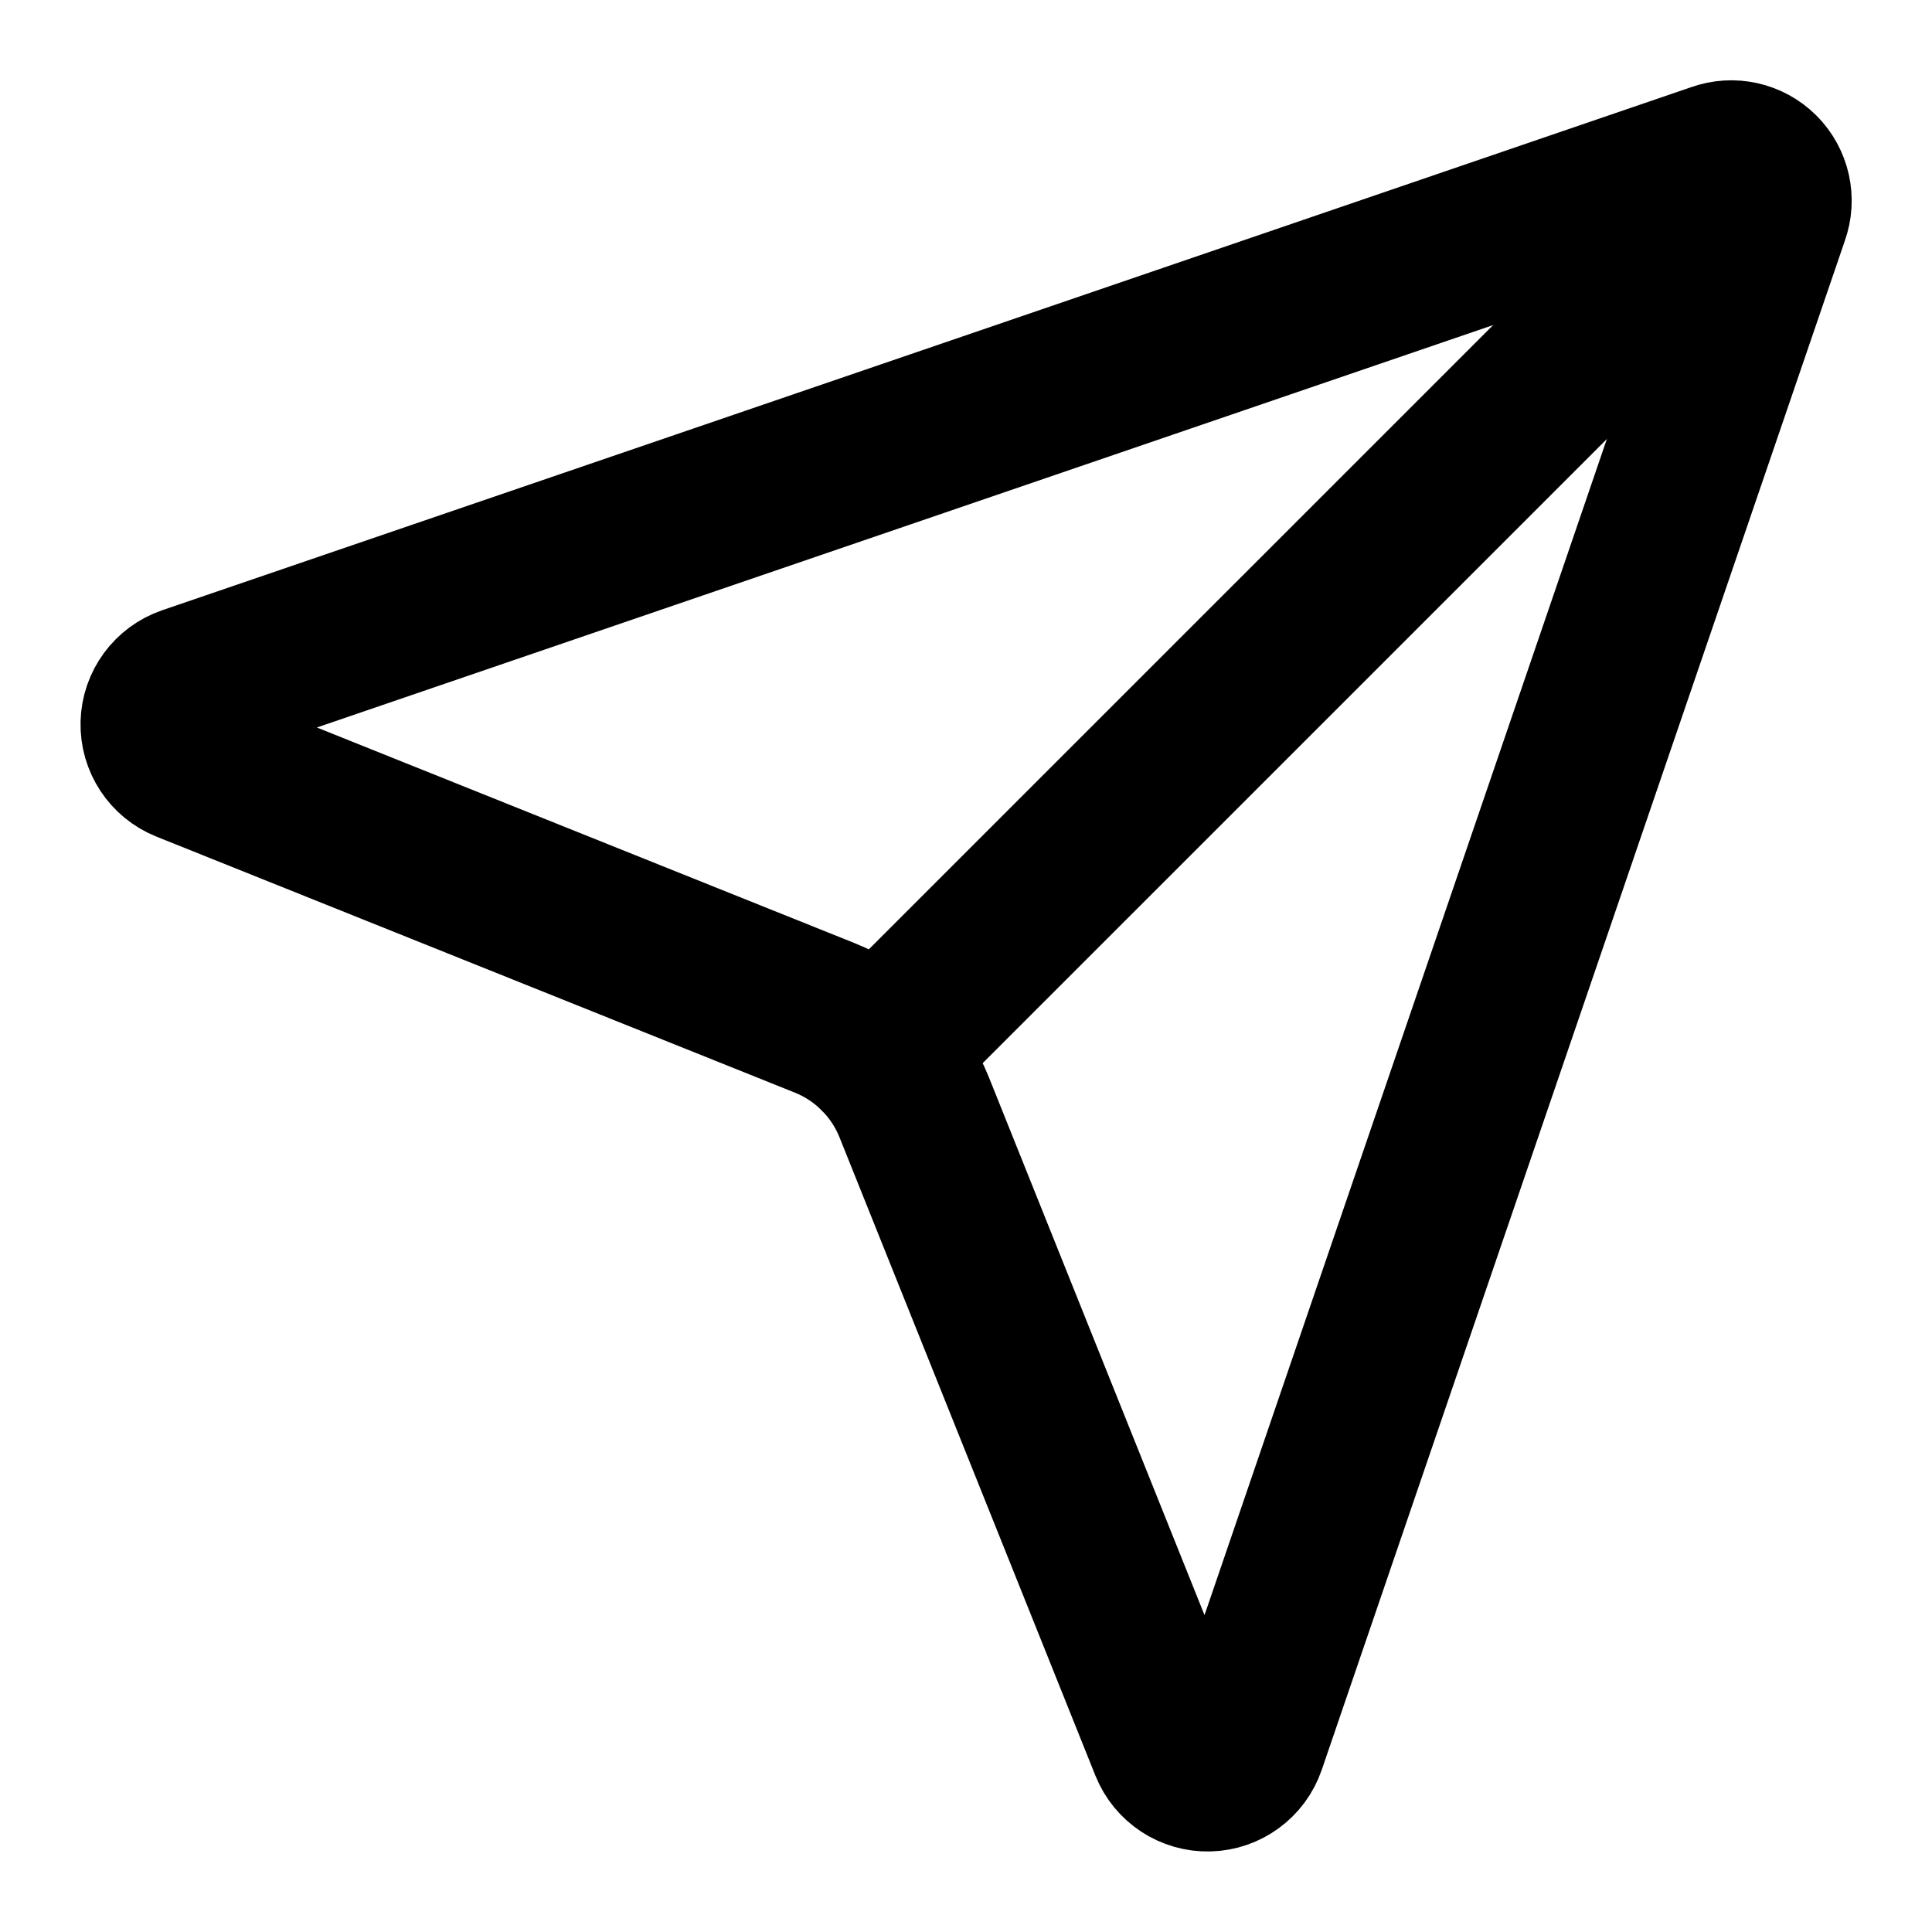
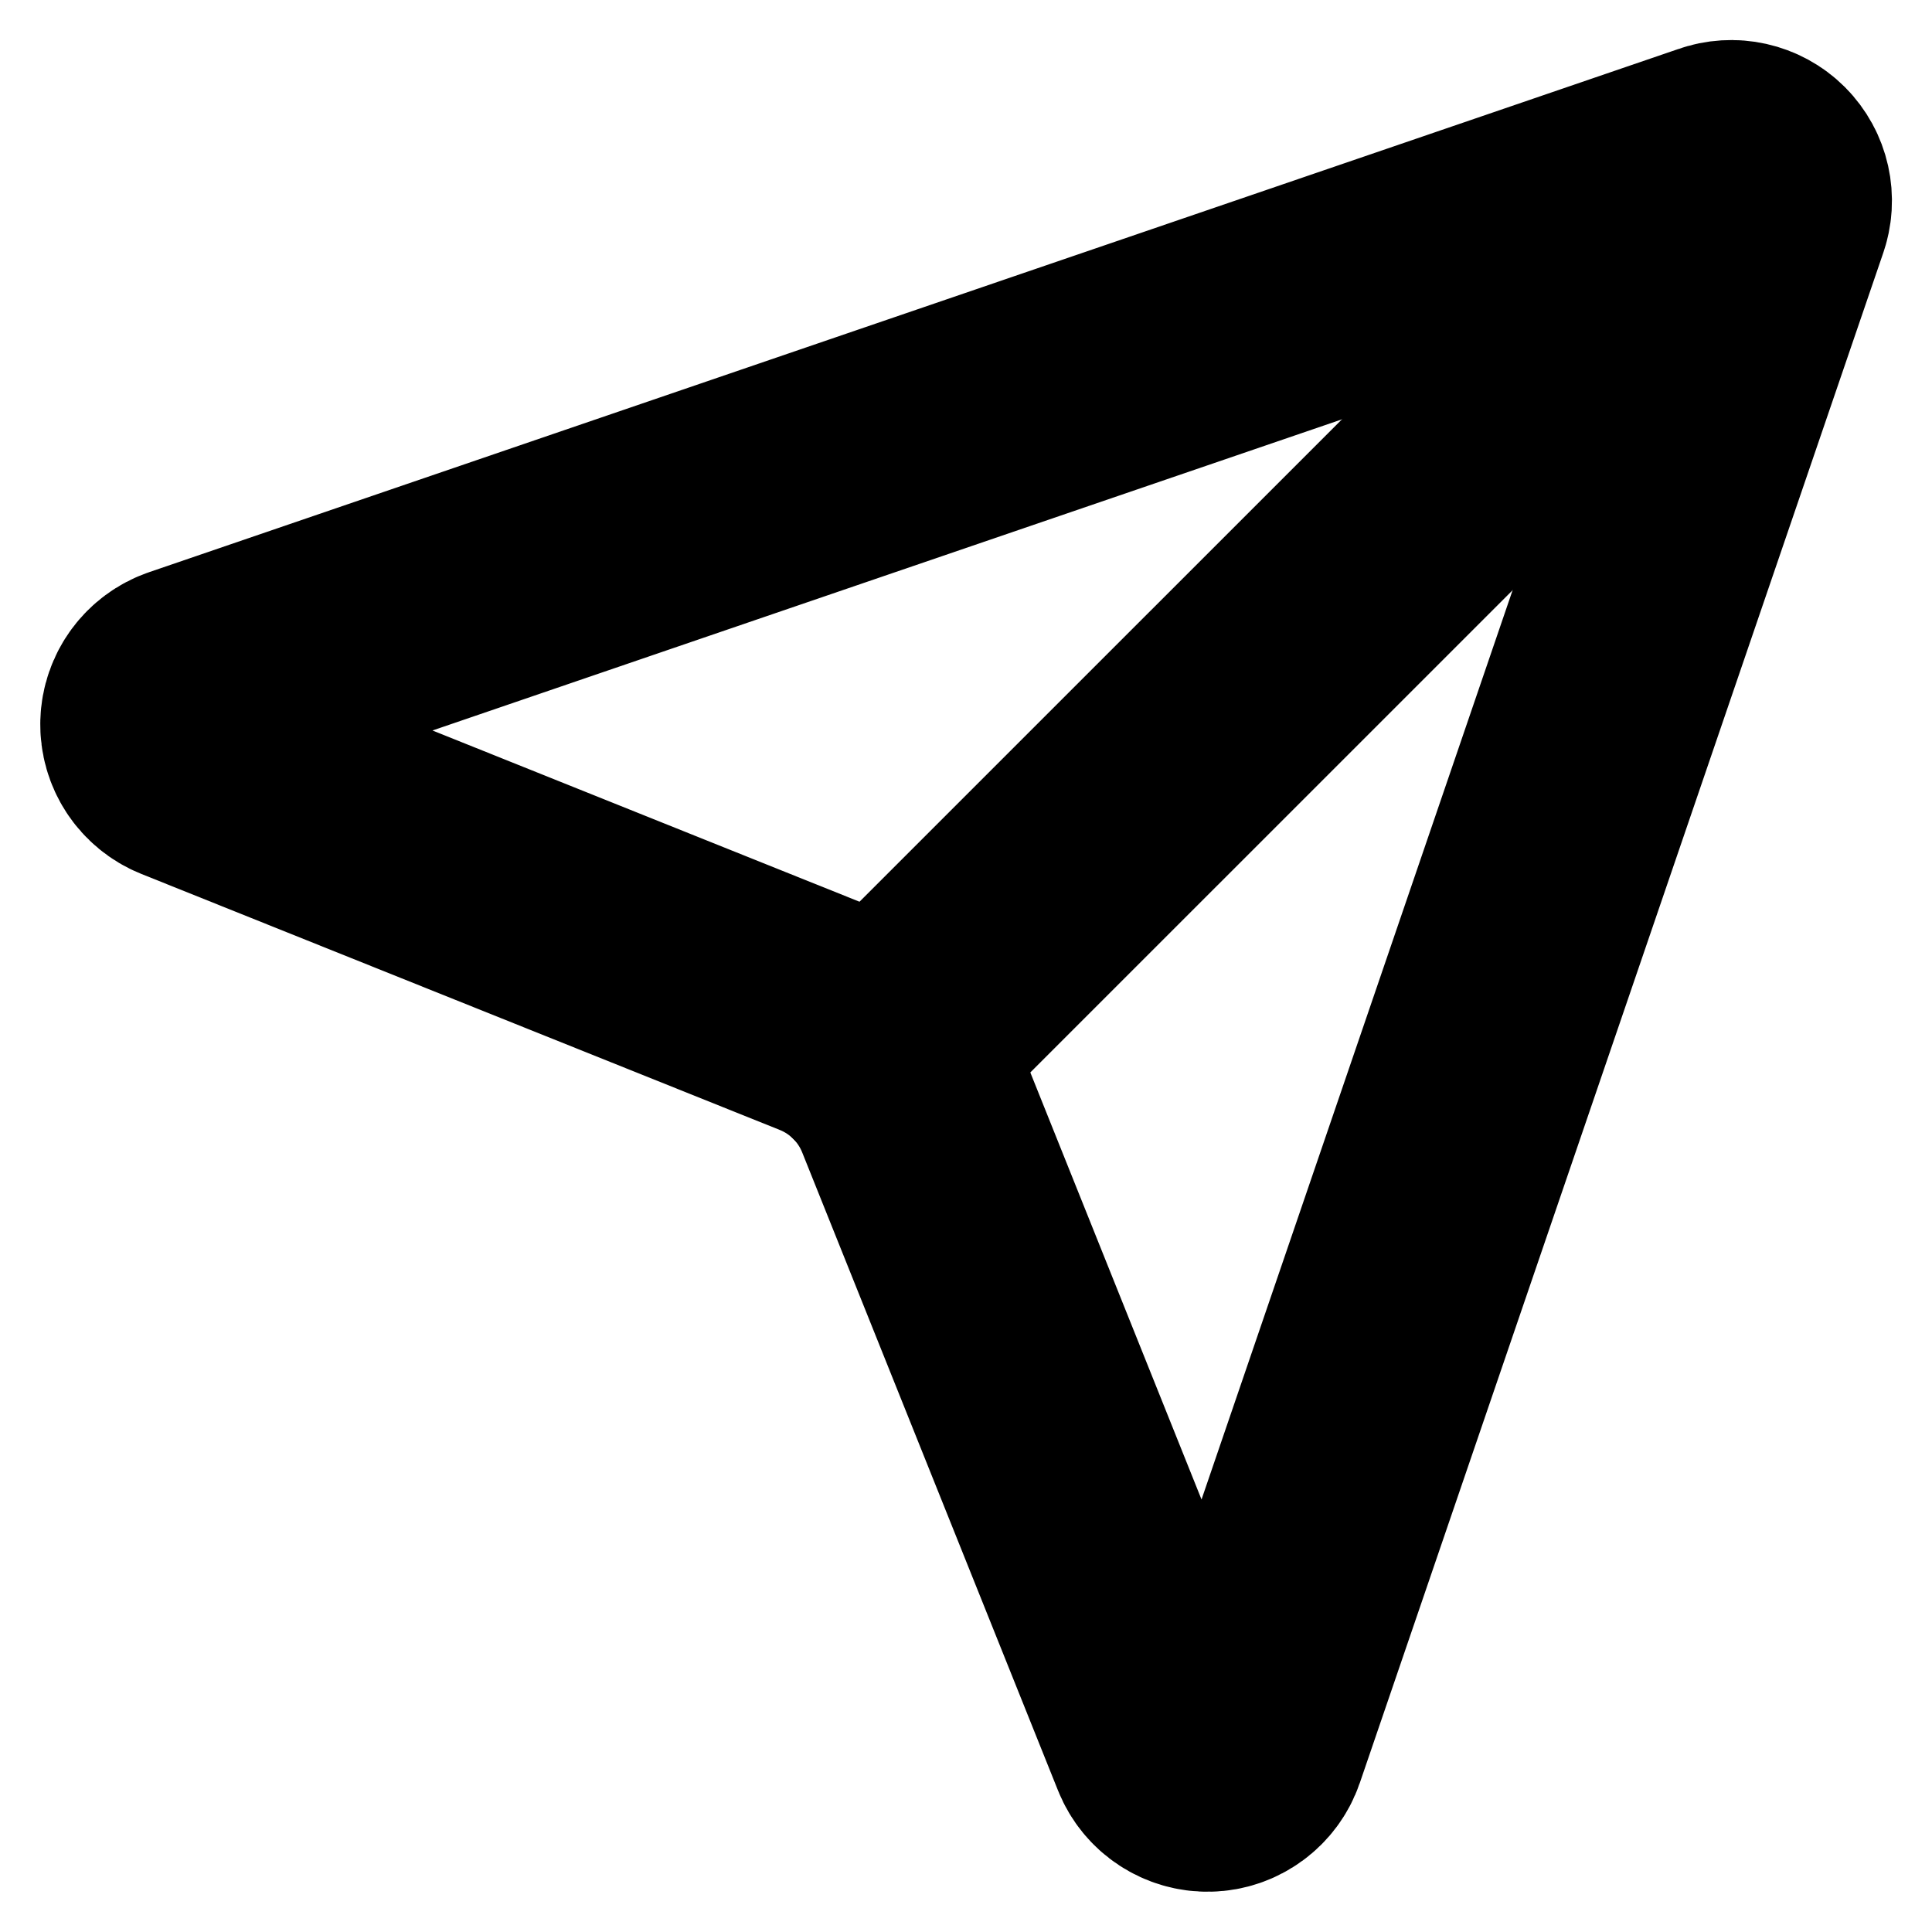
- <svg xmlns="http://www.w3.org/2000/svg" width="24" height="24" viewBox="0 0 24 24" fill="none" stroke="currentColor" stroke-width="2" stroke-linecap="round" stroke-linejoin="round" class="lucide lucide-send preview-icon">
+ <svg xmlns="http://www.w3.org/2000/svg" width="16" height="16" viewBox="0 0 24 24" fill="none" stroke="currentColor" stroke-width="3" stroke-linecap="round" stroke-linejoin="round" class="lucide lucide-send preview-icon">
  <path d="M14.536 21.686a.5.5 0 0 0 .937-.024l6.5-19a.496.496 0 0 0-.635-.635l-19 6.5a.5.5 0 0 0-.024.937l7.93 3.18a2 2 0 0 1 1.112 1.11z" />
  <path d="m21.854 2.147-10.94 10.939" />
</svg>
